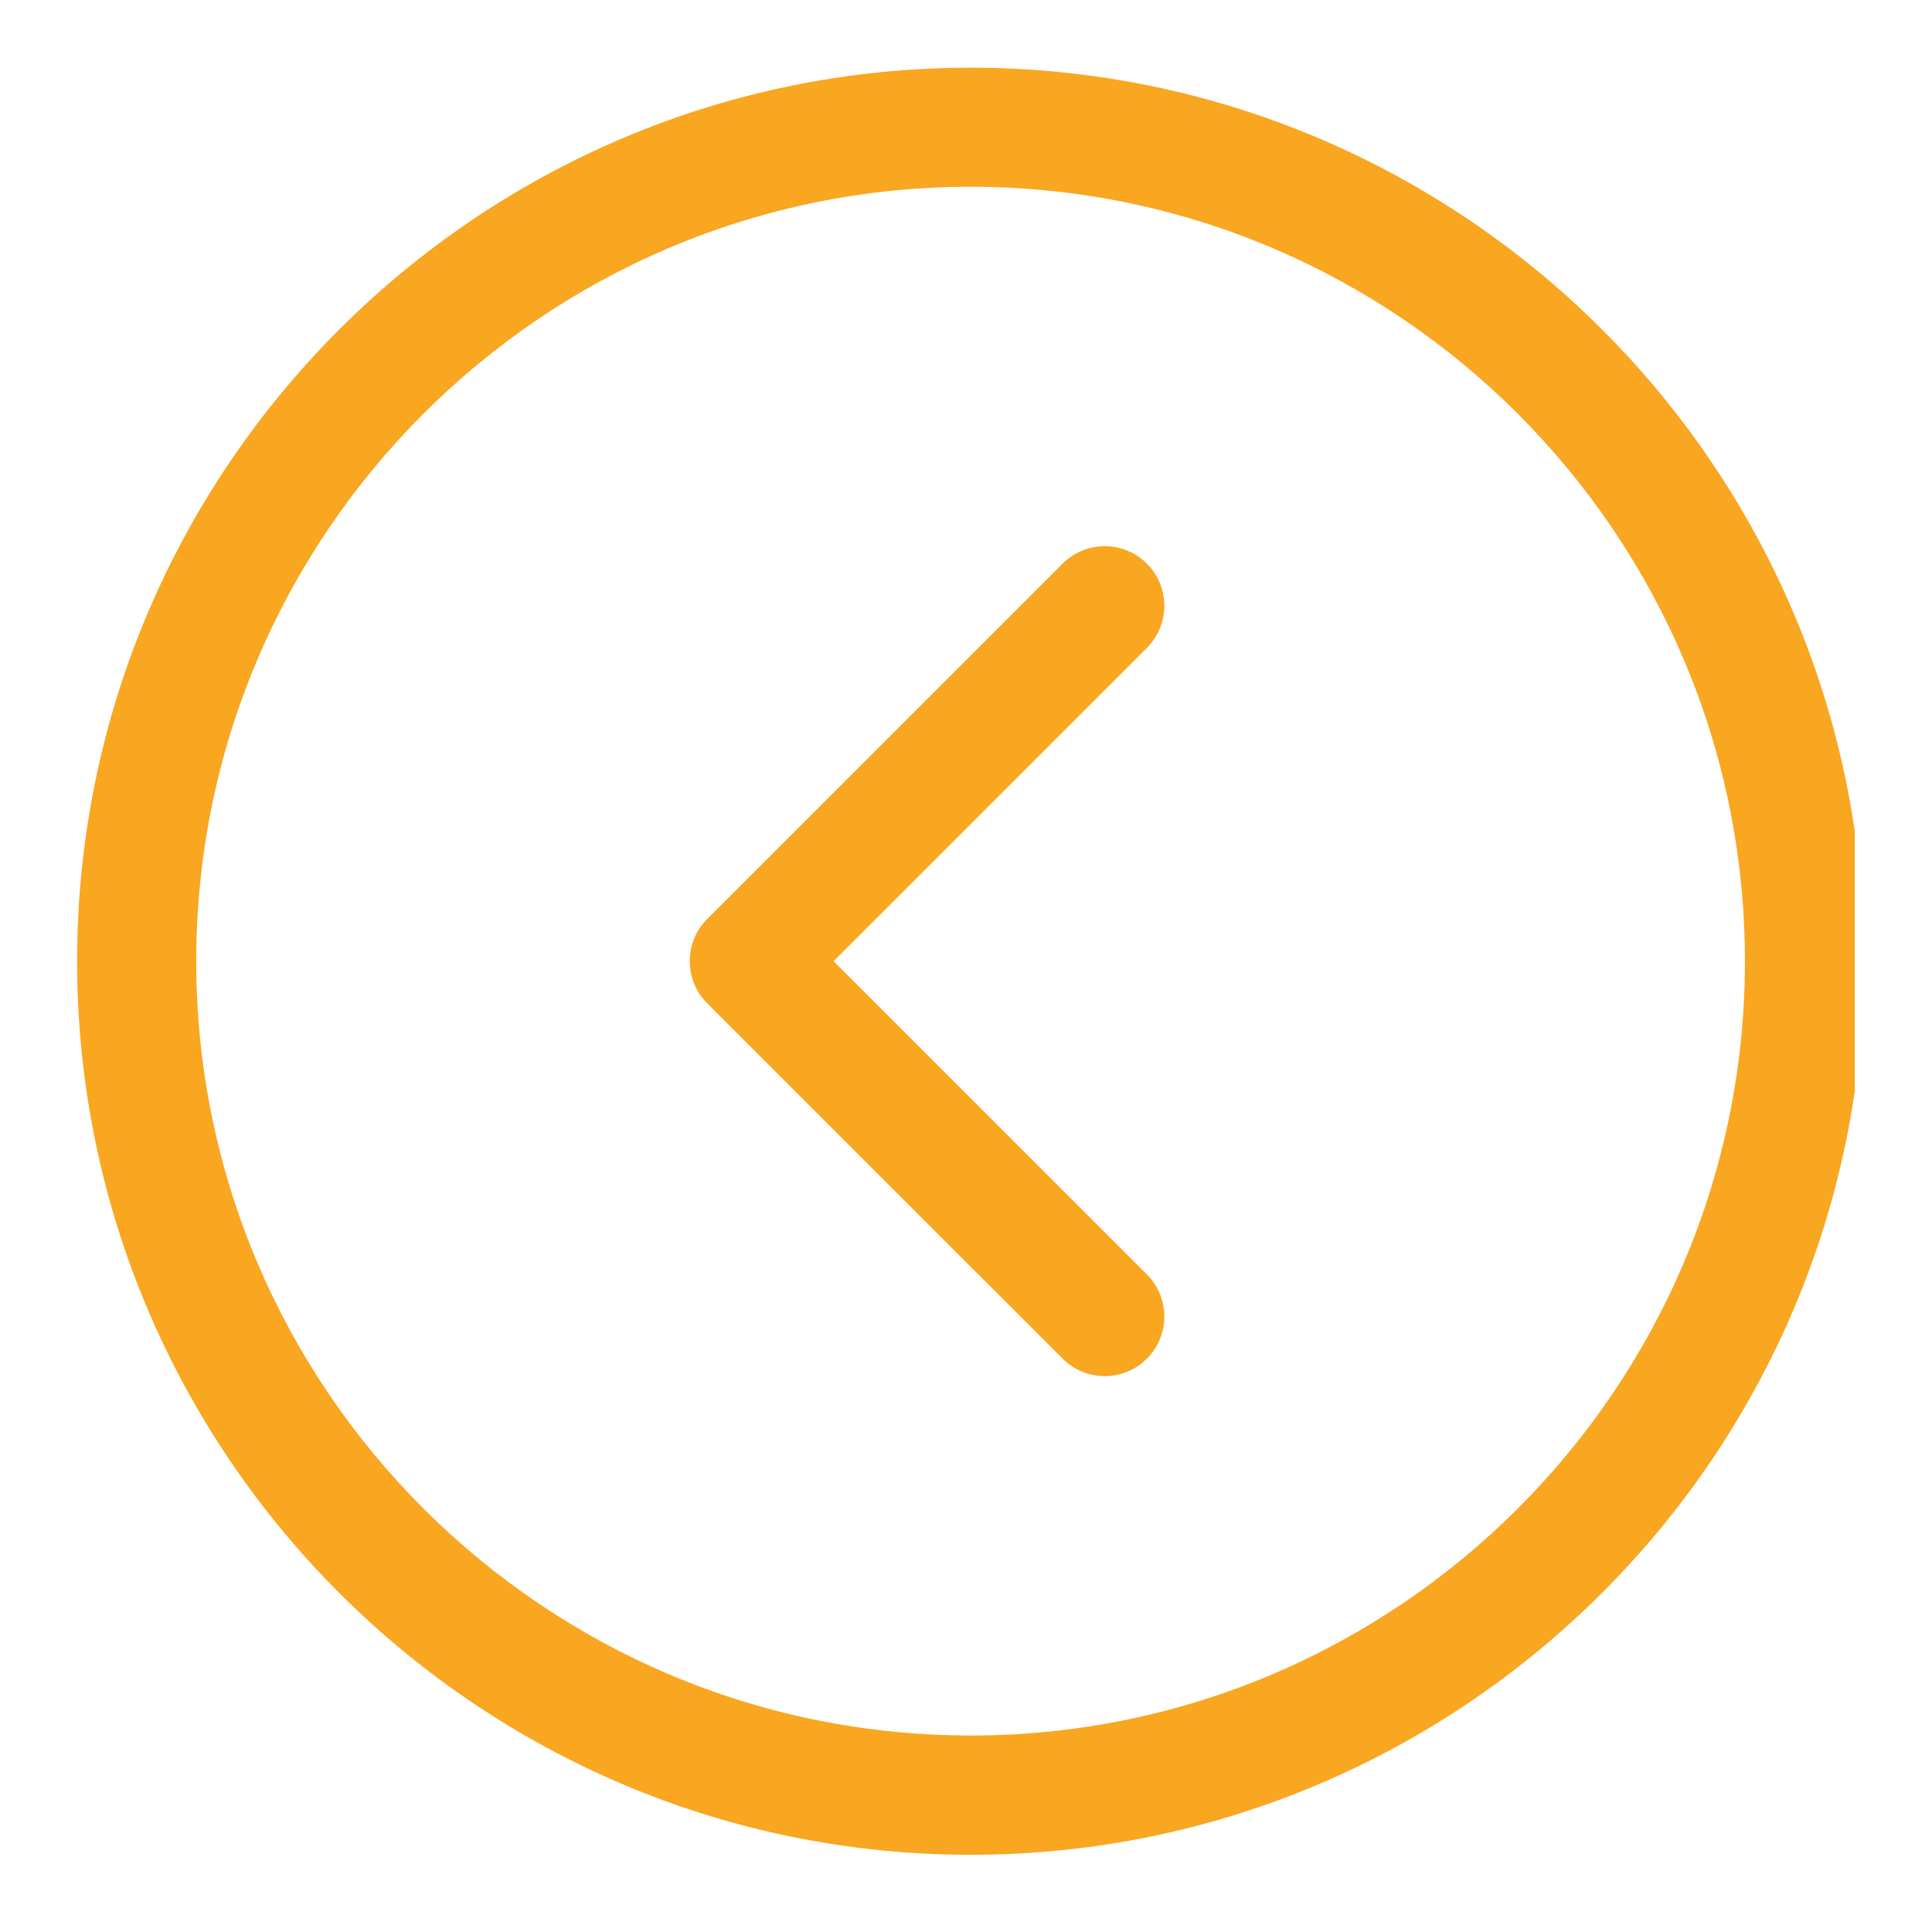
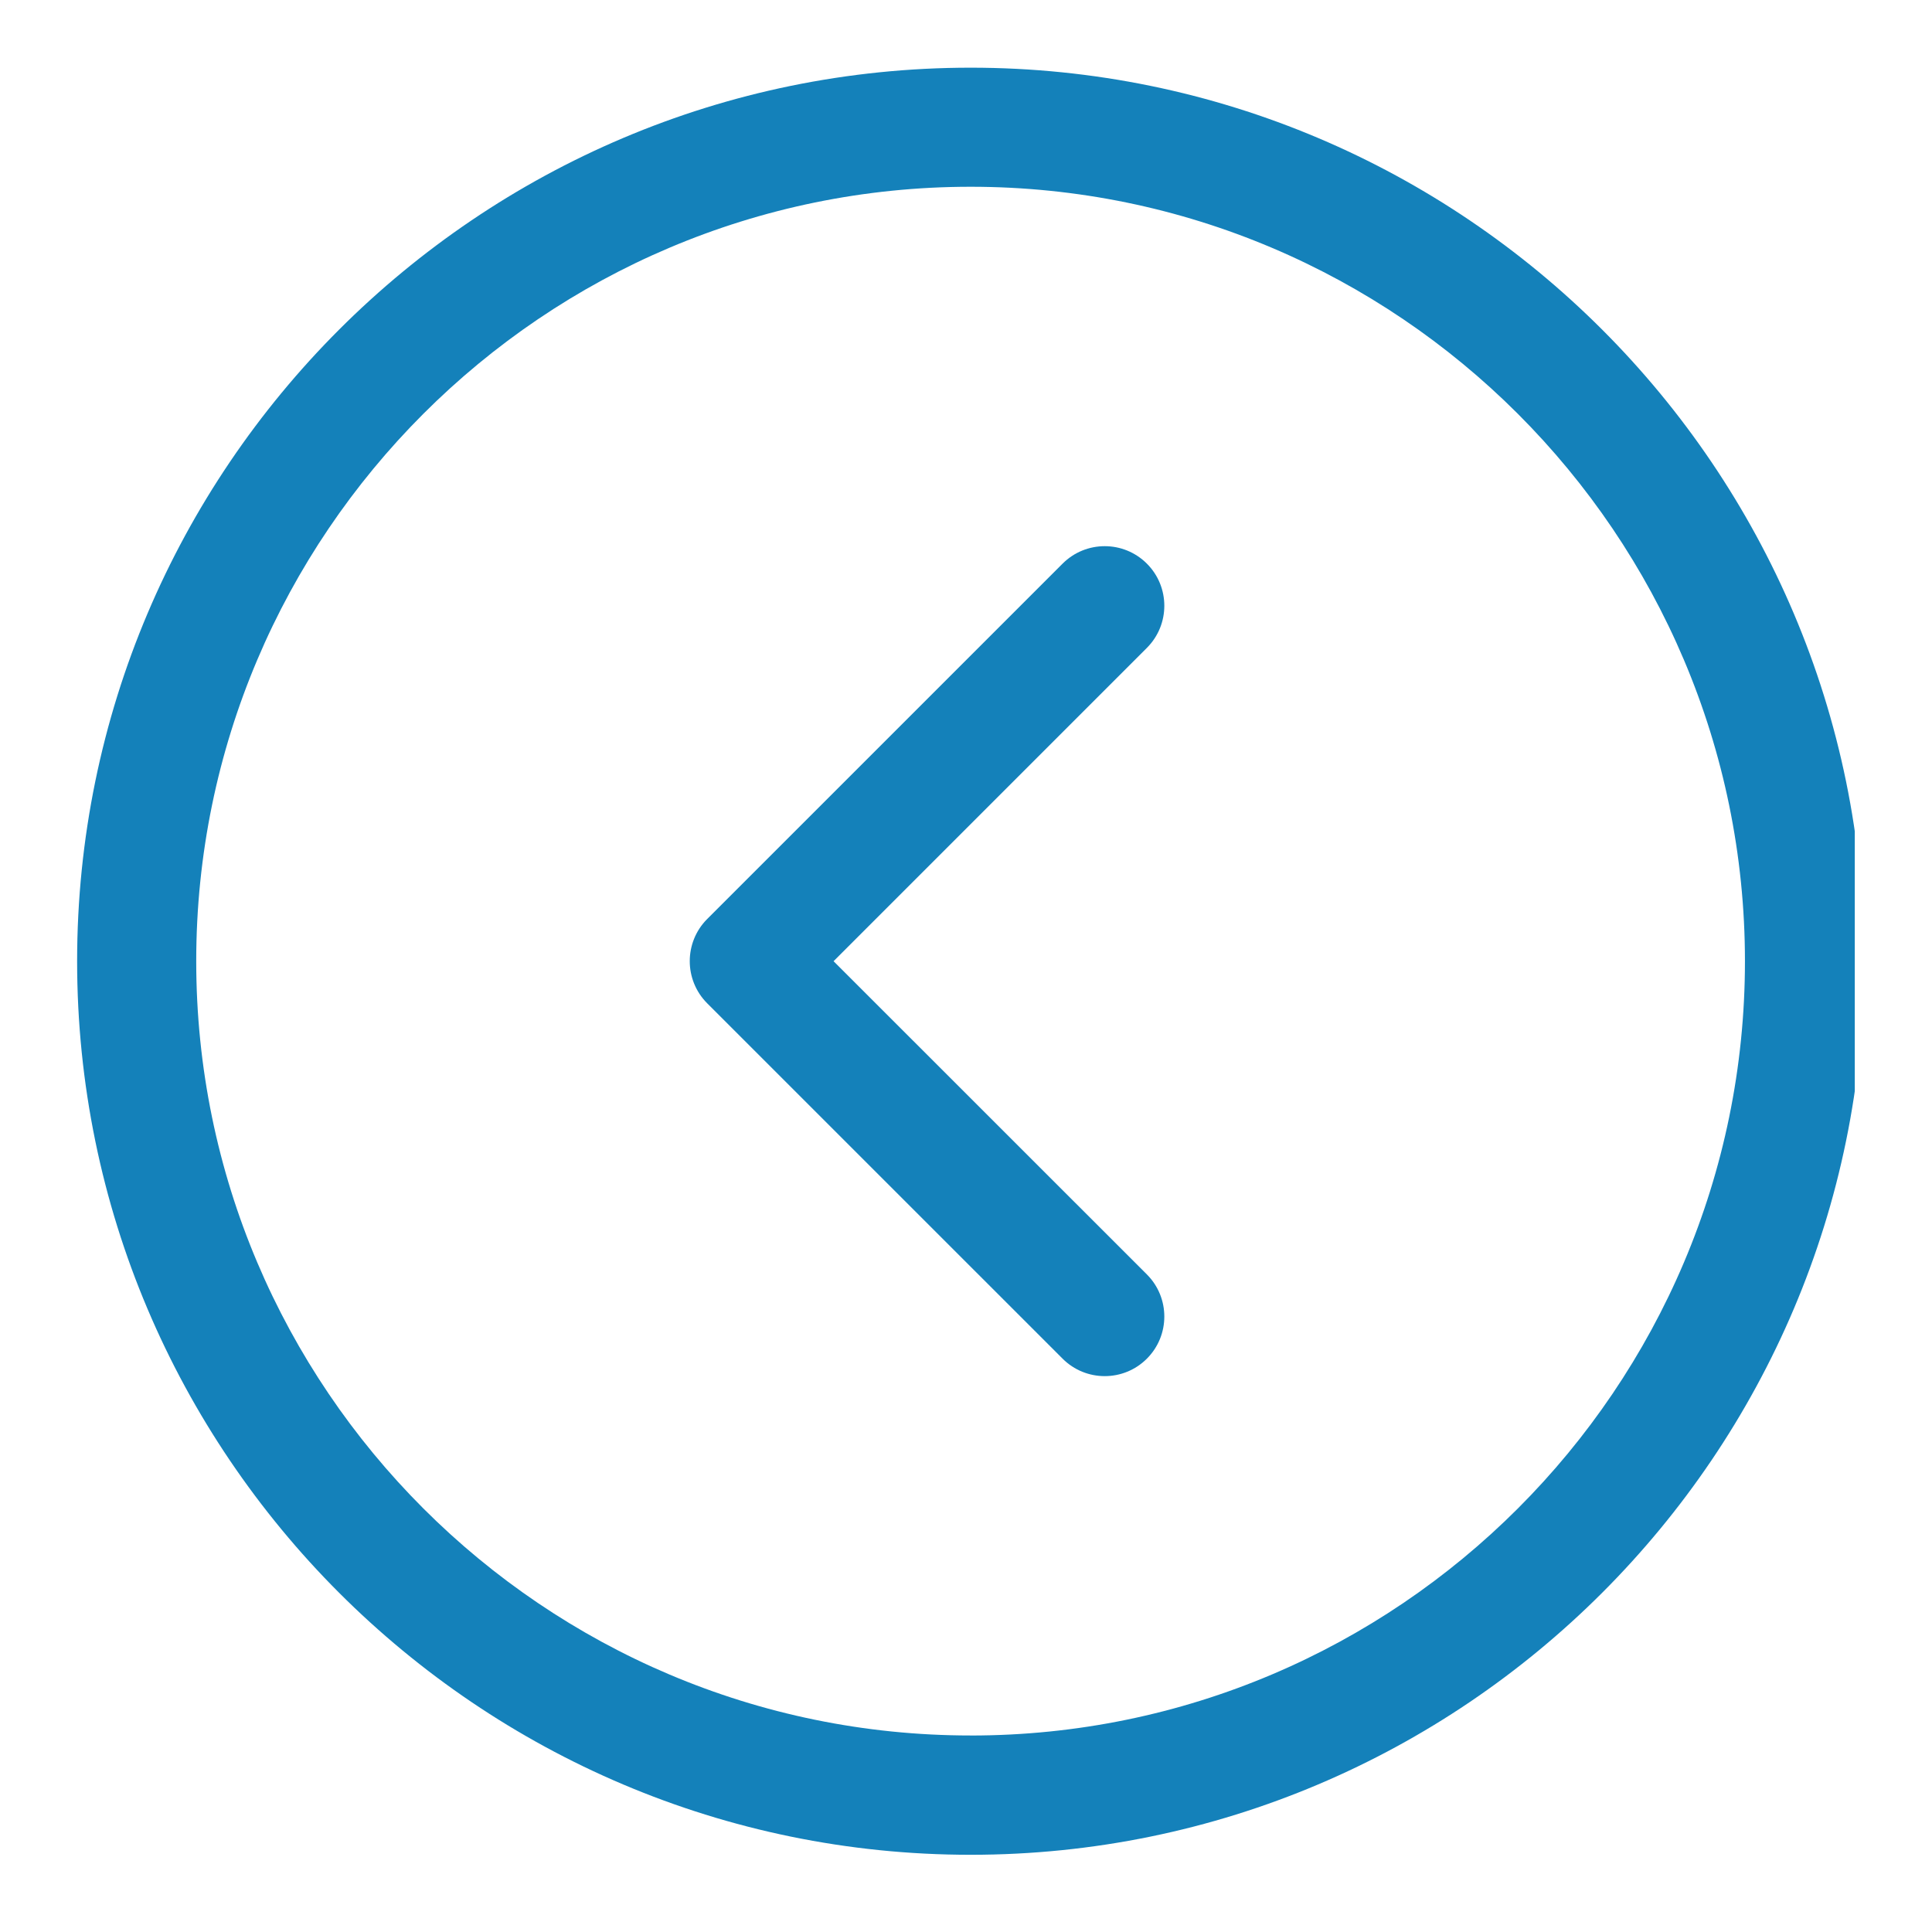
<svg xmlns="http://www.w3.org/2000/svg" width="32" height="32" version="1.0" viewBox="0 0 60 60">
  <defs>
    <clipPath id="a">
      <path d="M2.395 2.102h55.207v55.5H2.395Zm0 0" />
    </clipPath>
  </defs>
  <g clip-path="url(#a)">
-     <path fill="#f9a620" d="M30.145 2.102c15.3 0 27.75 12.445 27.75 27.75 0 15.3-12.45 27.75-27.75 27.75-15.305 0-27.75-12.45-27.75-27.75 0-15.305 12.445-27.75 27.75-27.75Zm0 51.796c13.257 0 24.046-10.789 24.046-24.046C54.191 16.59 43.402 5.8 30.145 5.8 16.883 5.8 6.094 16.59 6.094 29.85c0 13.258 10.789 24.047 24.05 24.047Zm0 0" />
+     <path fill="#1481BA" d="M30.145 2.102c15.3 0 27.75 12.445 27.75 27.75 0 15.3-12.45 27.75-27.75 27.75-15.305 0-27.75-12.45-27.75-27.75 0-15.305 12.445-27.75 27.75-27.75Zm0 51.796c13.257 0 24.046-10.789 24.046-24.046C54.191 16.59 43.402 5.8 30.145 5.8 16.883 5.8 6.094 16.59 6.094 29.85c0 13.258 10.789 24.047 24.05 24.047Zm0 0" />
  </g>
-   <path fill="#f9a620" d="M33 17.504a1.85 1.85 0 0 1 2.617 2.617l-9.73 9.73 9.73 9.727A1.85 1.85 0 0 1 33 42.195L21.96 31.156a1.853 1.853 0 0 1 0-2.613Zm0 0" />
+   <path fill="#1481BA" d="M33 17.504a1.85 1.85 0 0 1 2.617 2.617l-9.73 9.73 9.73 9.727A1.85 1.85 0 0 1 33 42.195L21.96 31.156a1.853 1.853 0 0 1 0-2.613Zm0 0" />
</svg>
